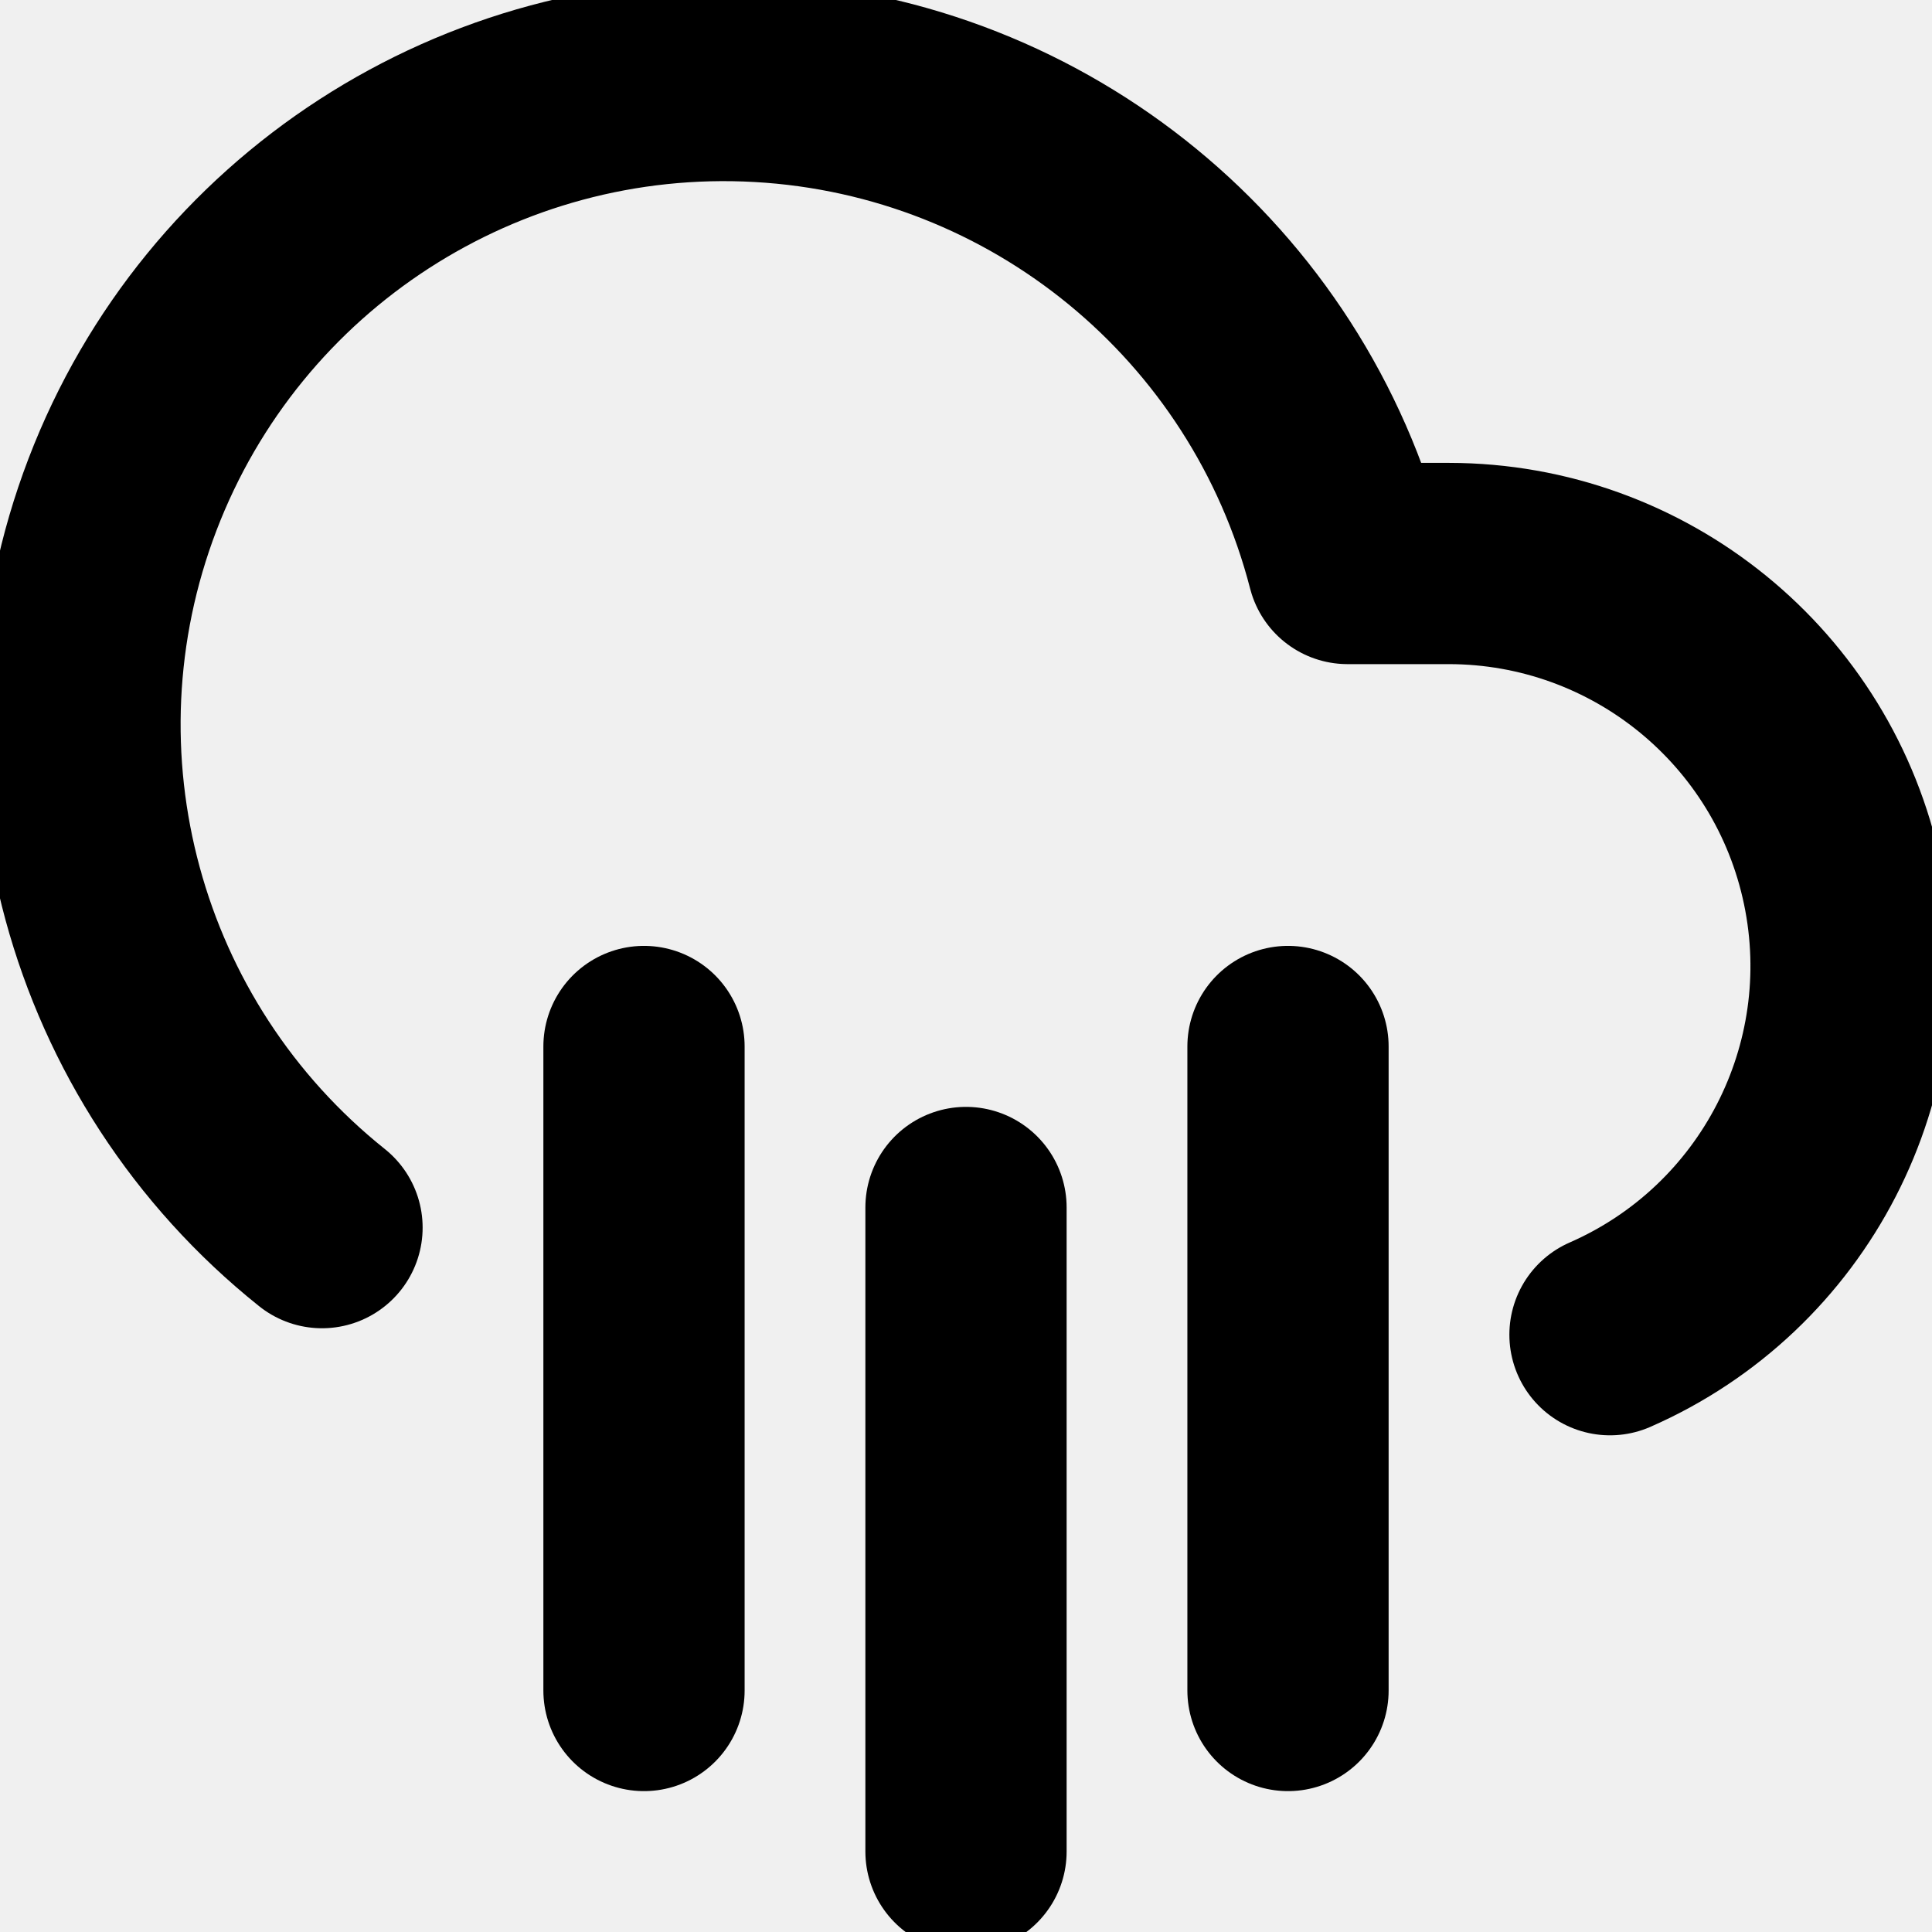
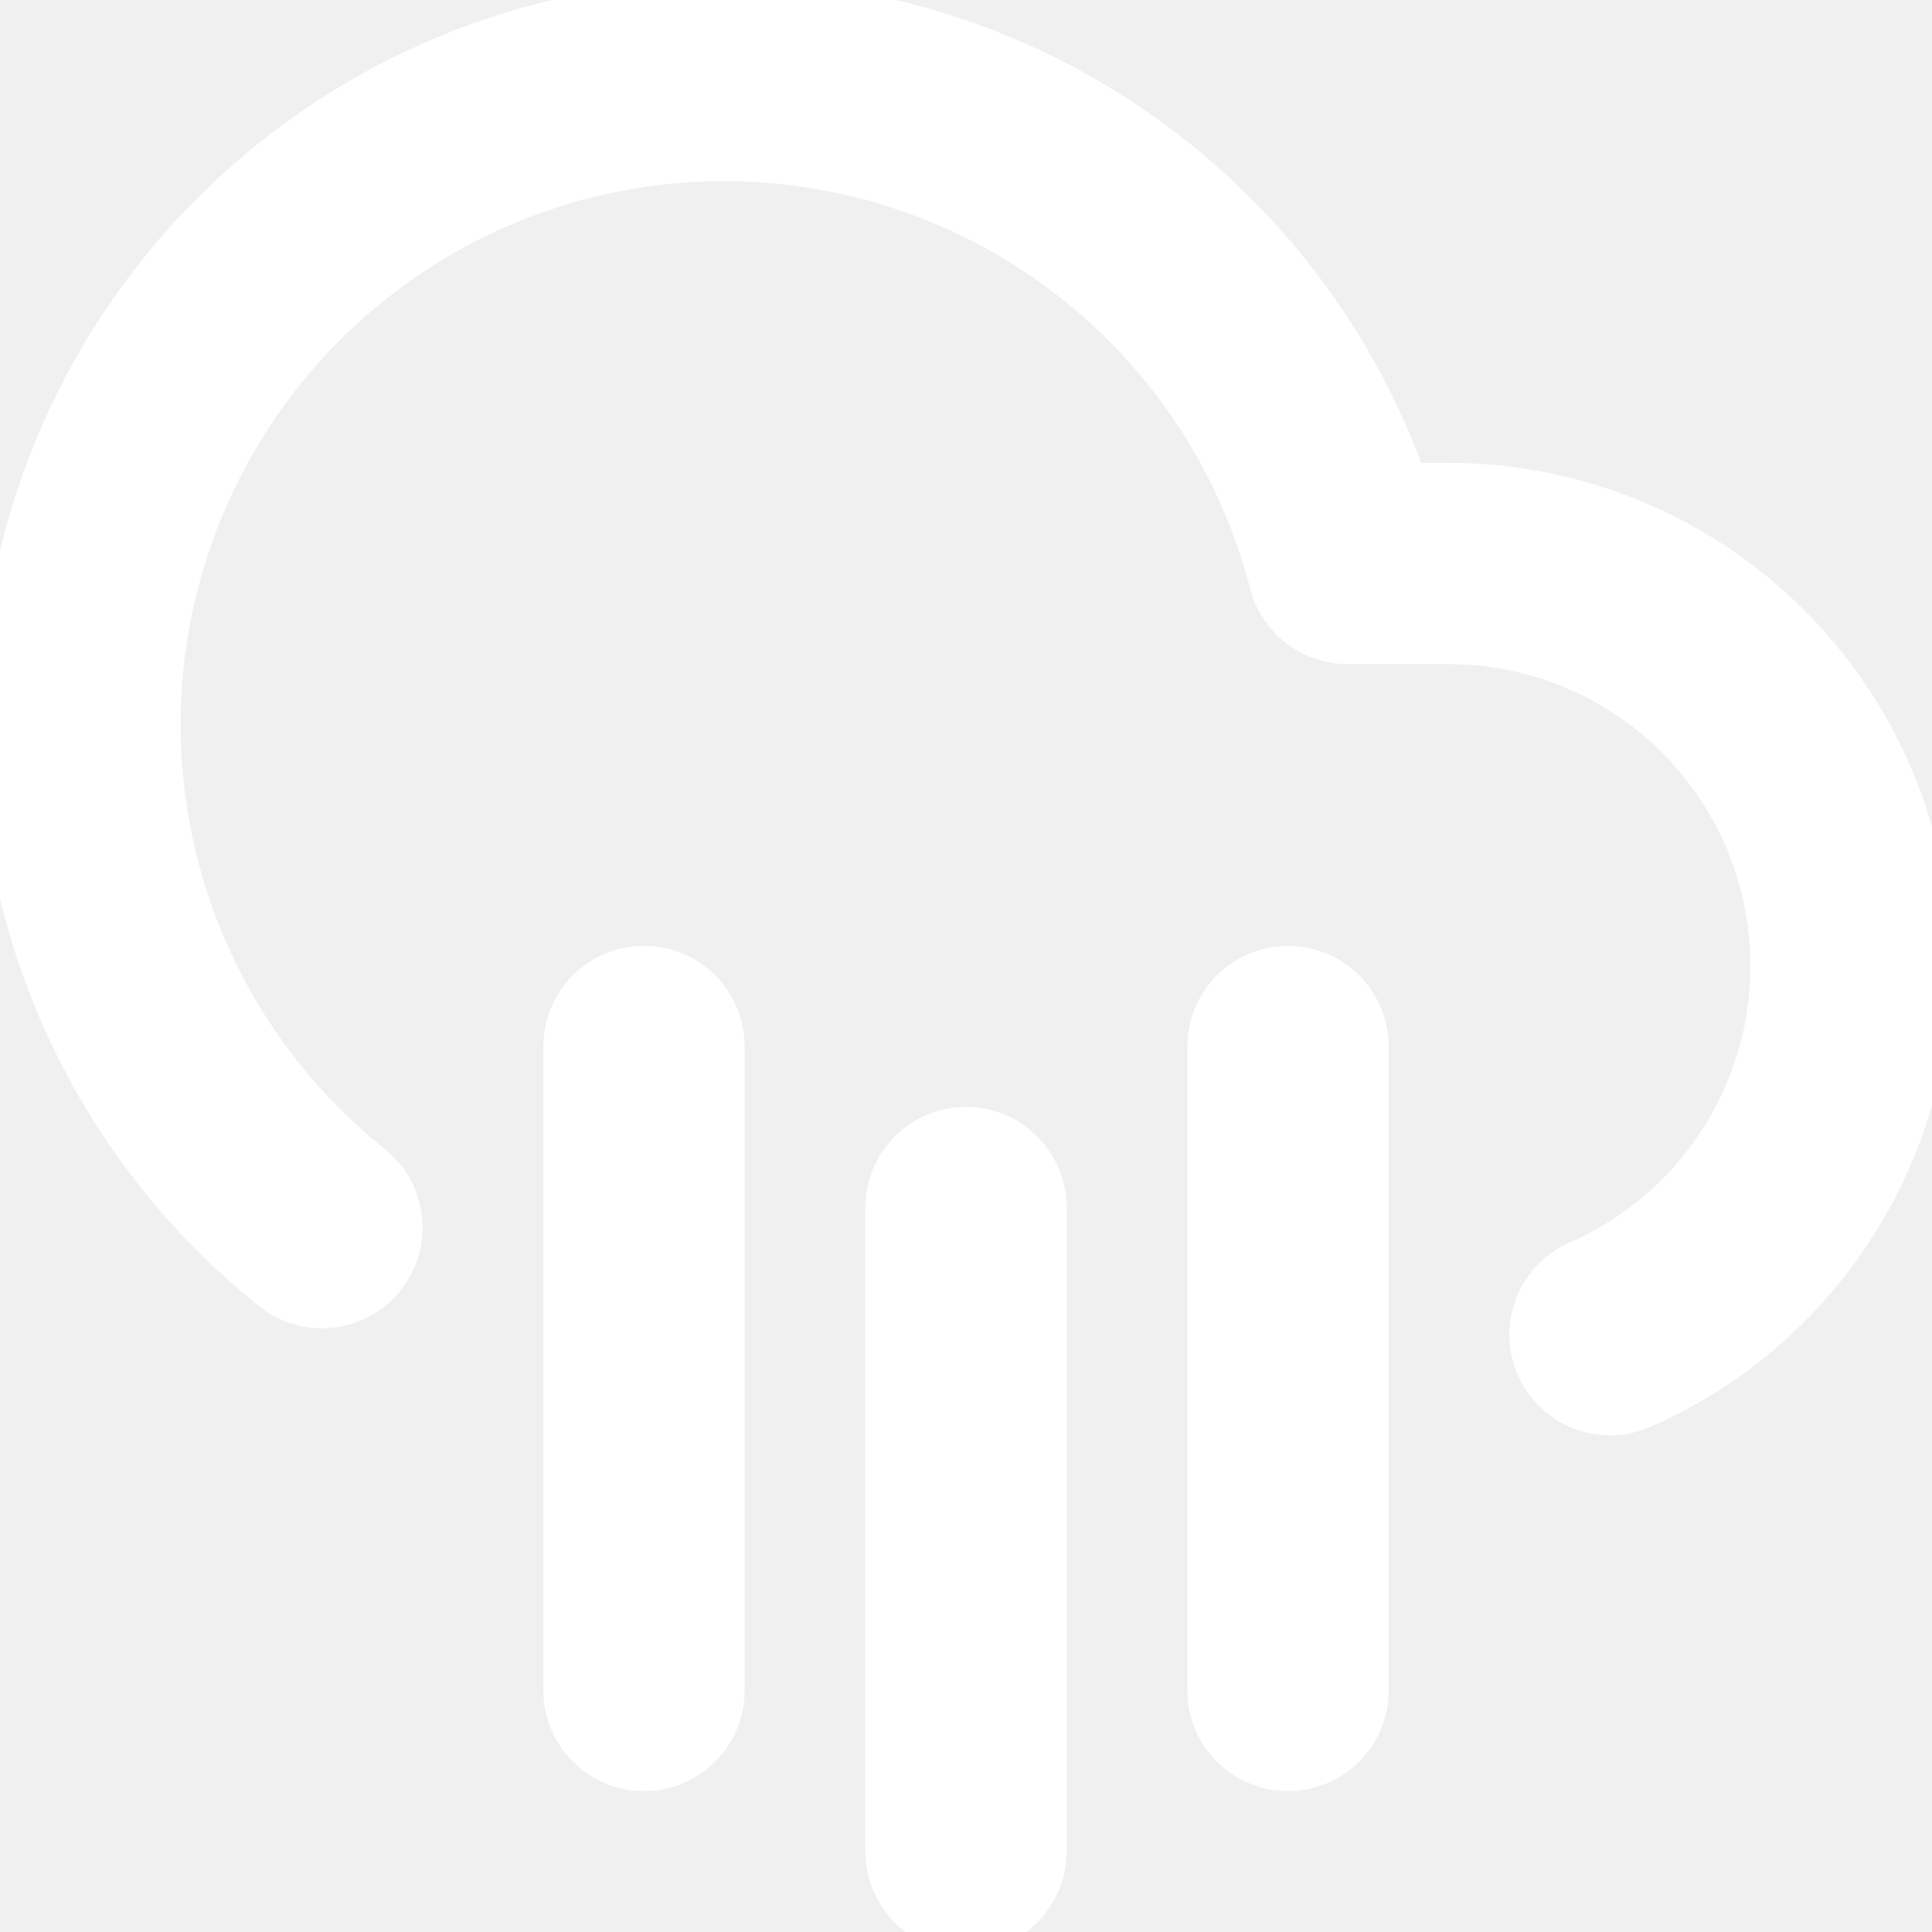
- <svg xmlns="http://www.w3.org/2000/svg" width="40" height="40" viewBox="0 0 24 24" fill="none" stroke="currentColor" stroke-width="2.5" stroke-linecap="round" stroke-linejoin="round" class="feather feather-cloud-rain">
+ <svg xmlns="http://www.w3.org/2000/svg" width="40" height="40" viewBox="0 0 24 24" fill="none" stroke="white" stroke-width="2.5" stroke-linecap="round" stroke-linejoin="round" class="feather feather-cloud-rain">
  <line x1="16" y1="13" x2="16" y2="21" />
  <line x1="8" y1="13" x2="8" y2="21" />
  <line x1="12" y1="15" x2="12" y2="23" />
  <path d="M20 16.58A5 5 0 0 0 18 7h-1.26A8 8 0 1 0 4 15.25" />
</svg>
